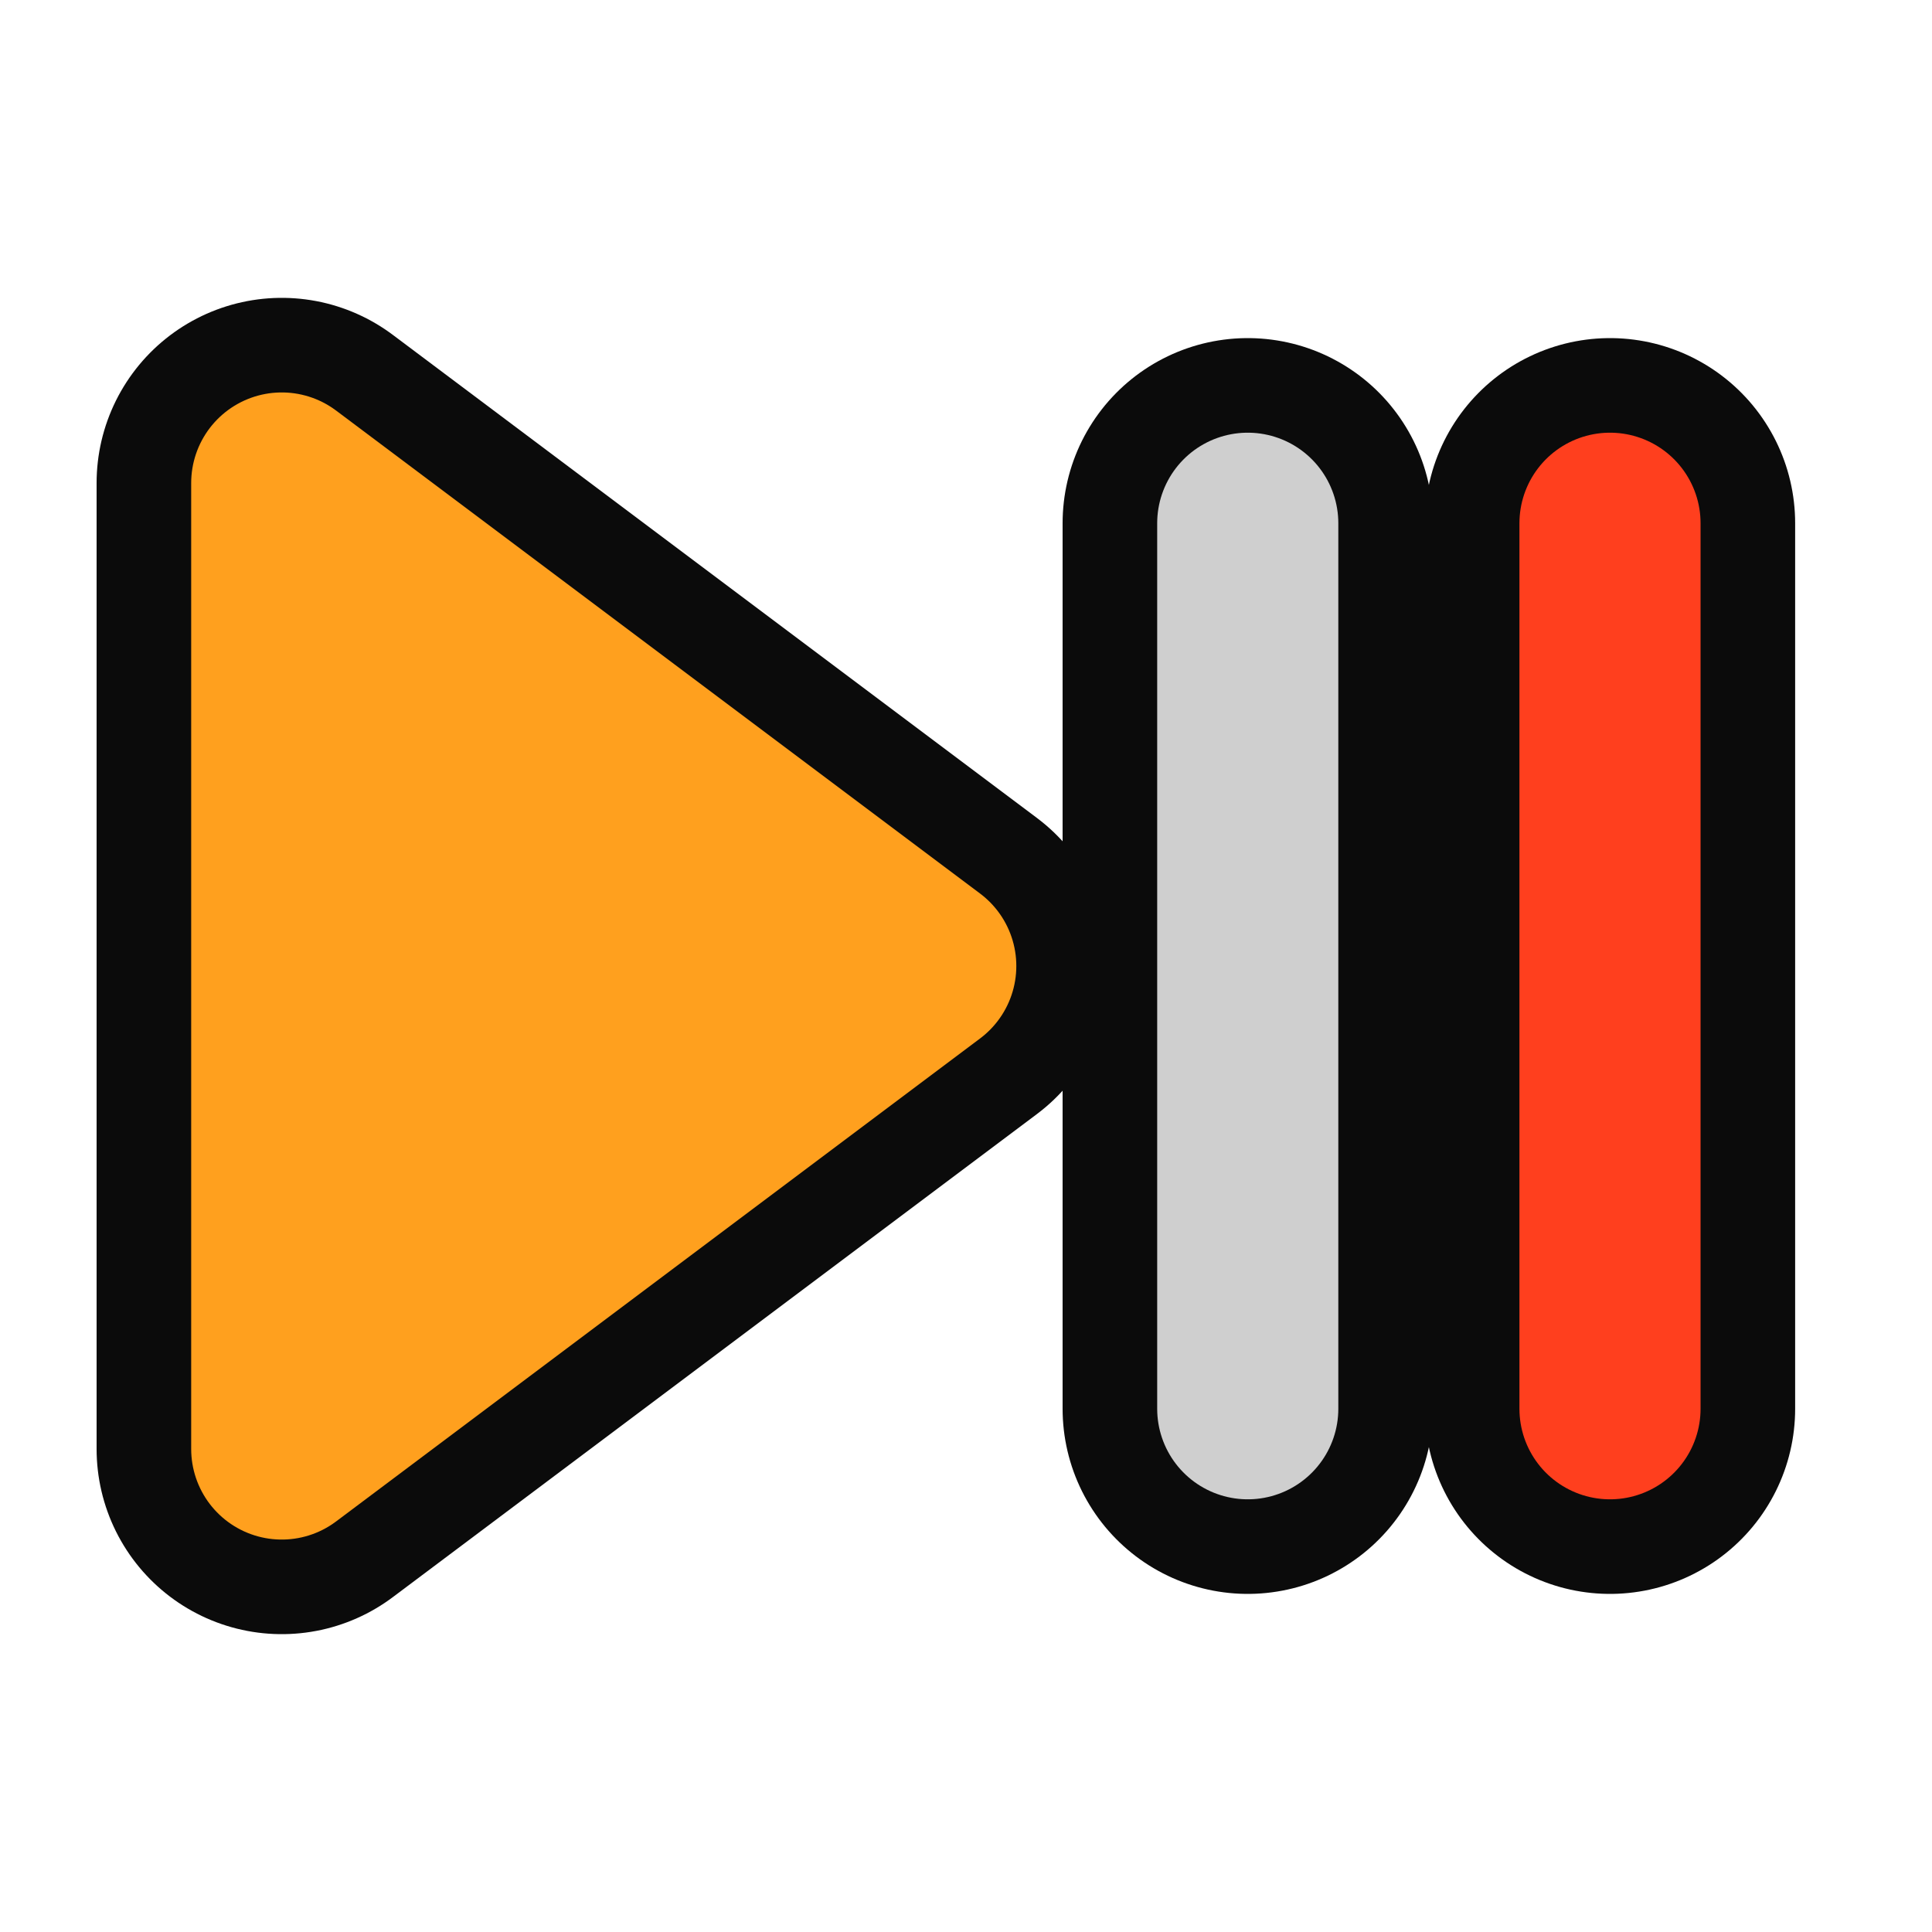
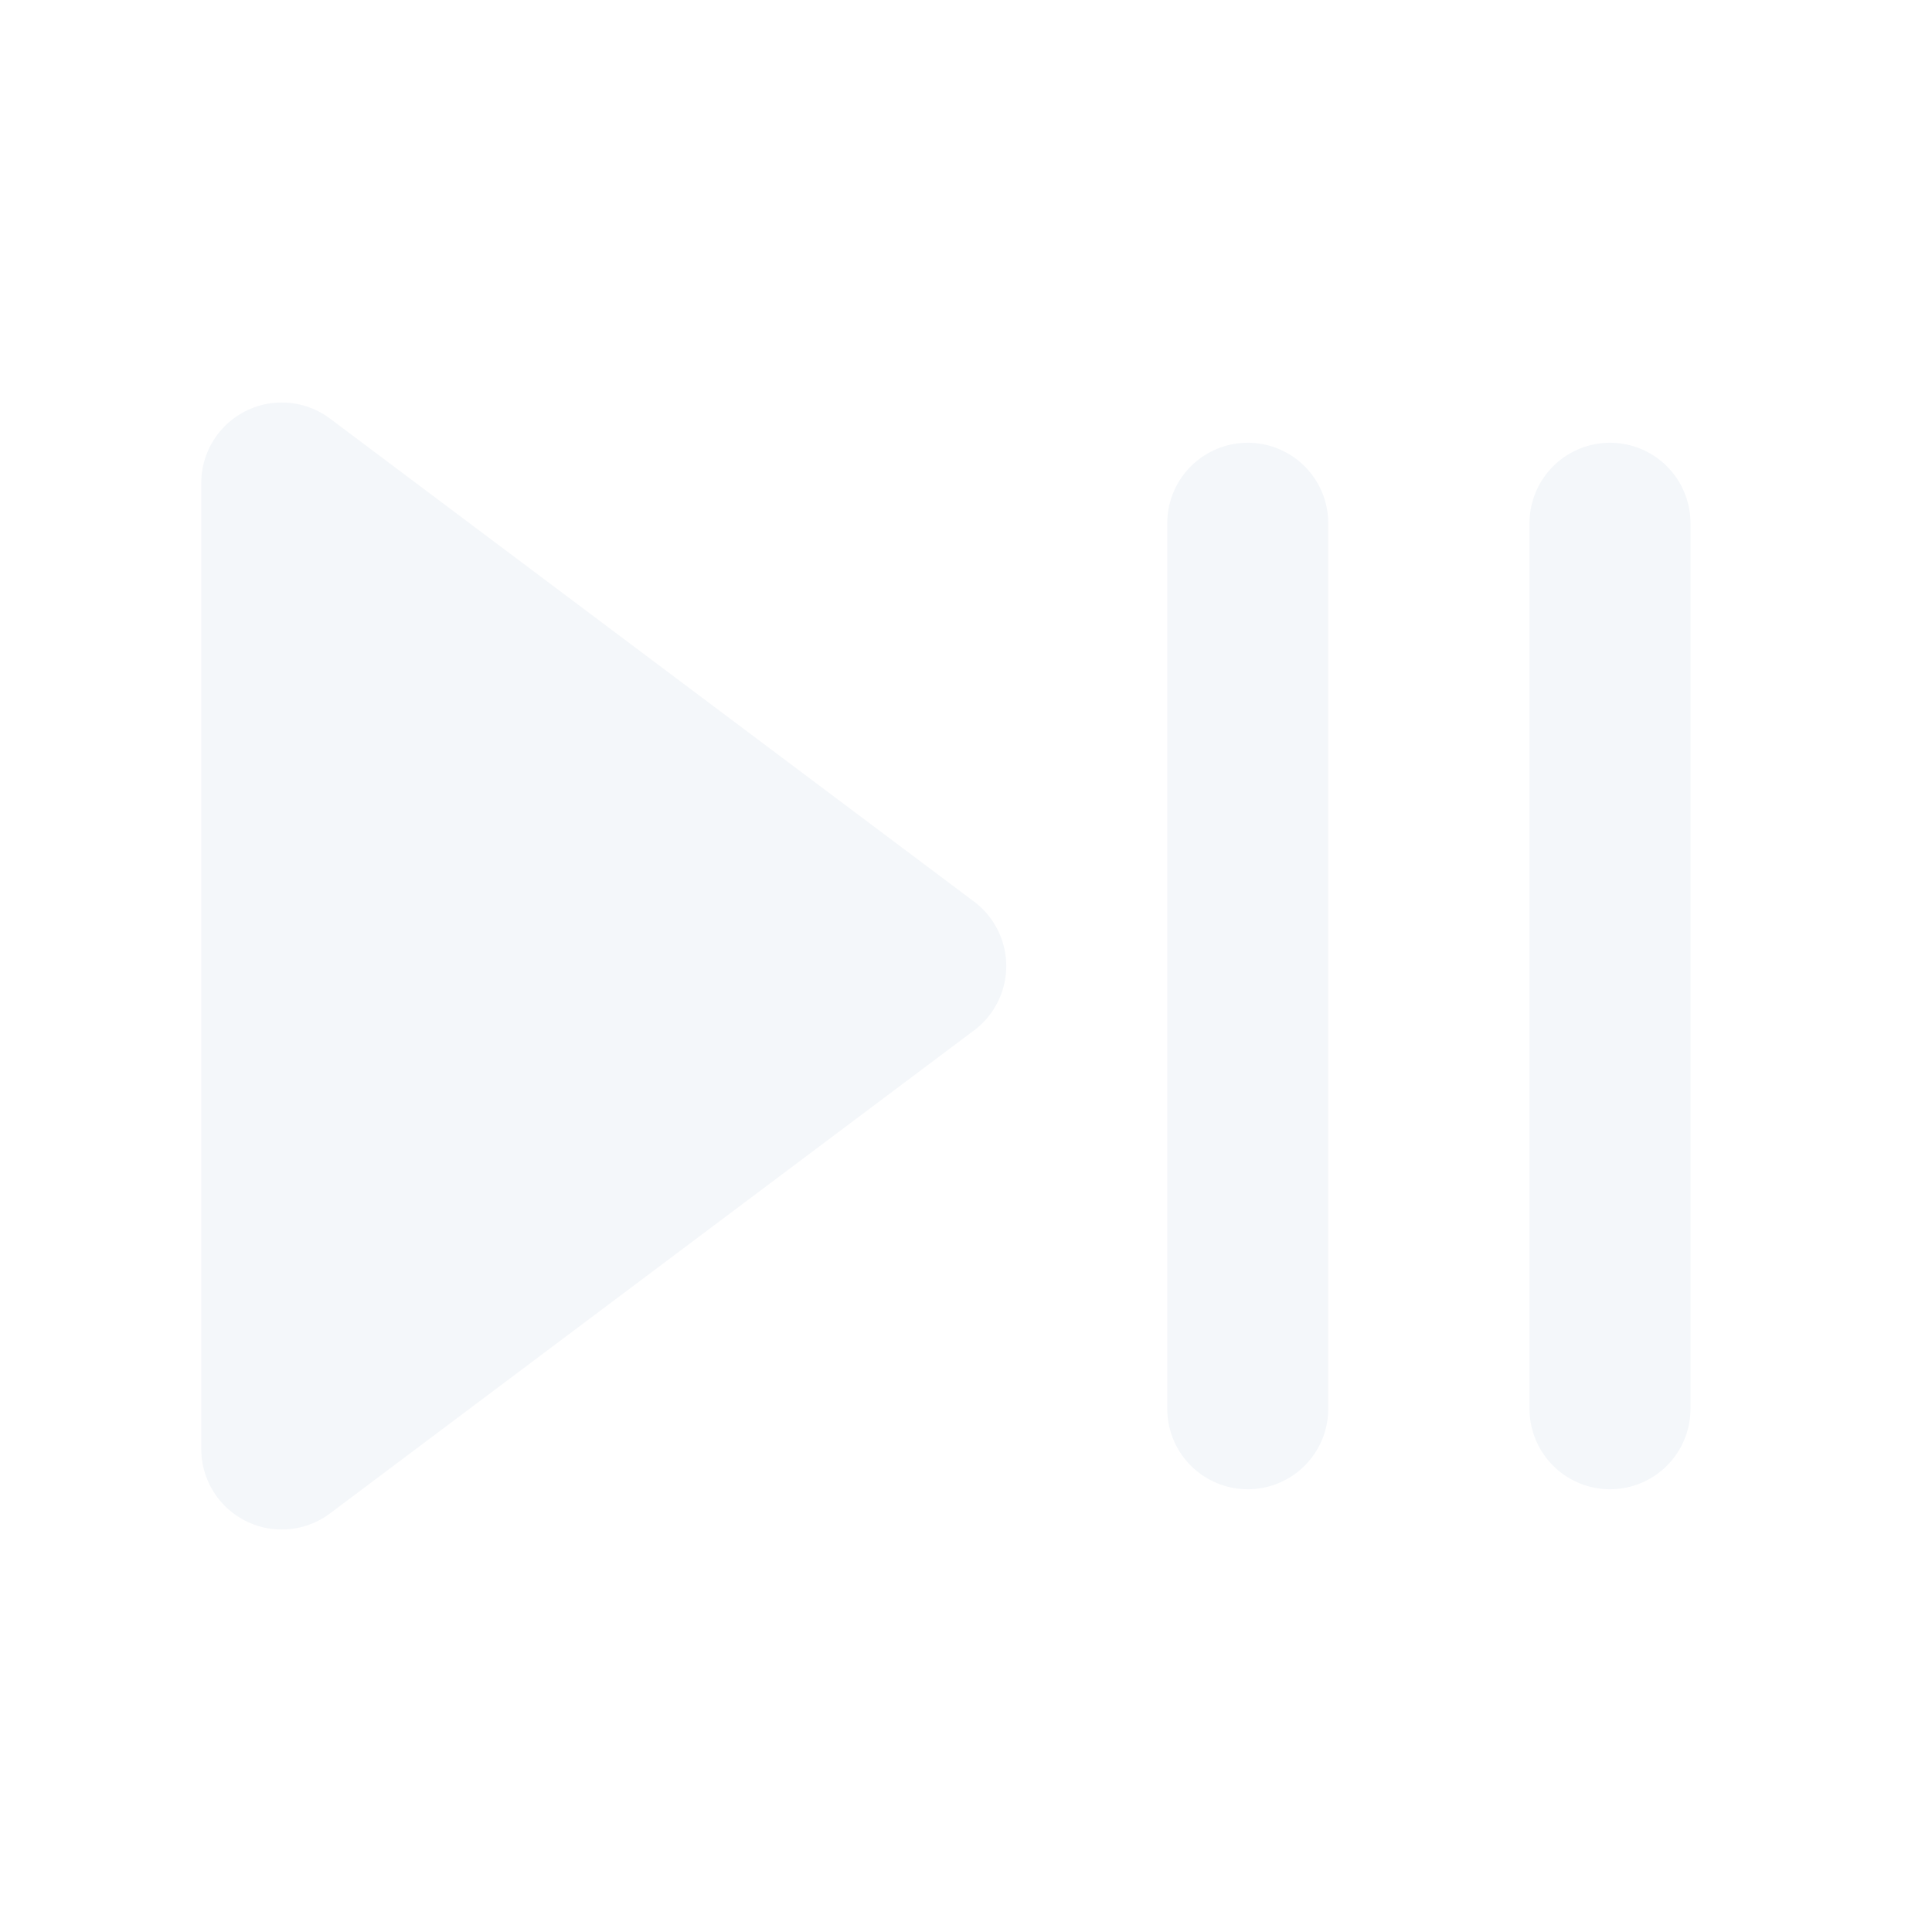
- <svg xmlns="http://www.w3.org/2000/svg" viewBox="0 0 24 24" fill="none" stroke-linecap="round" stroke-linejoin="round">
-   <g stroke="#0b0b0b" stroke-width="4.6">
-     <path d="M3.5,6L11.5,12L3.5,18Z" fill="#0b0b0b" />
-     <path d="M15.5,6.5V17.5" fill="none" />
-     <path d="M20,6.5V17.5" fill="none" />
-   </g>
-   <g stroke-width="2.25">
-     <path d="M3.5,6L11.5,12L3.5,18Z" stroke="#ffa01e" fill="#ffa01e" />
-     <path d="M15.5,6.5V17.5" stroke="#cfcfcf" fill="none" />
-     <path d="M20,6.5V17.5" stroke="#ff3f1e" fill="none" />
-   </g>
+ <svg xmlns="http://www.w3.org/2000/svg" viewBox="0 0 24 24" fill="none" stroke-linecap="round" stroke-linejoin="round" stroke-width="2">
+   <path d="M3.5,6L11.5,12L3.5,18Z" stroke="#f4f7fa" fill="#f4f7fa" />
+   <path d="M15.5,6.5V17.5 M20,6.5V17.5" stroke="#f4f7fa" fill="none" />
</svg>
